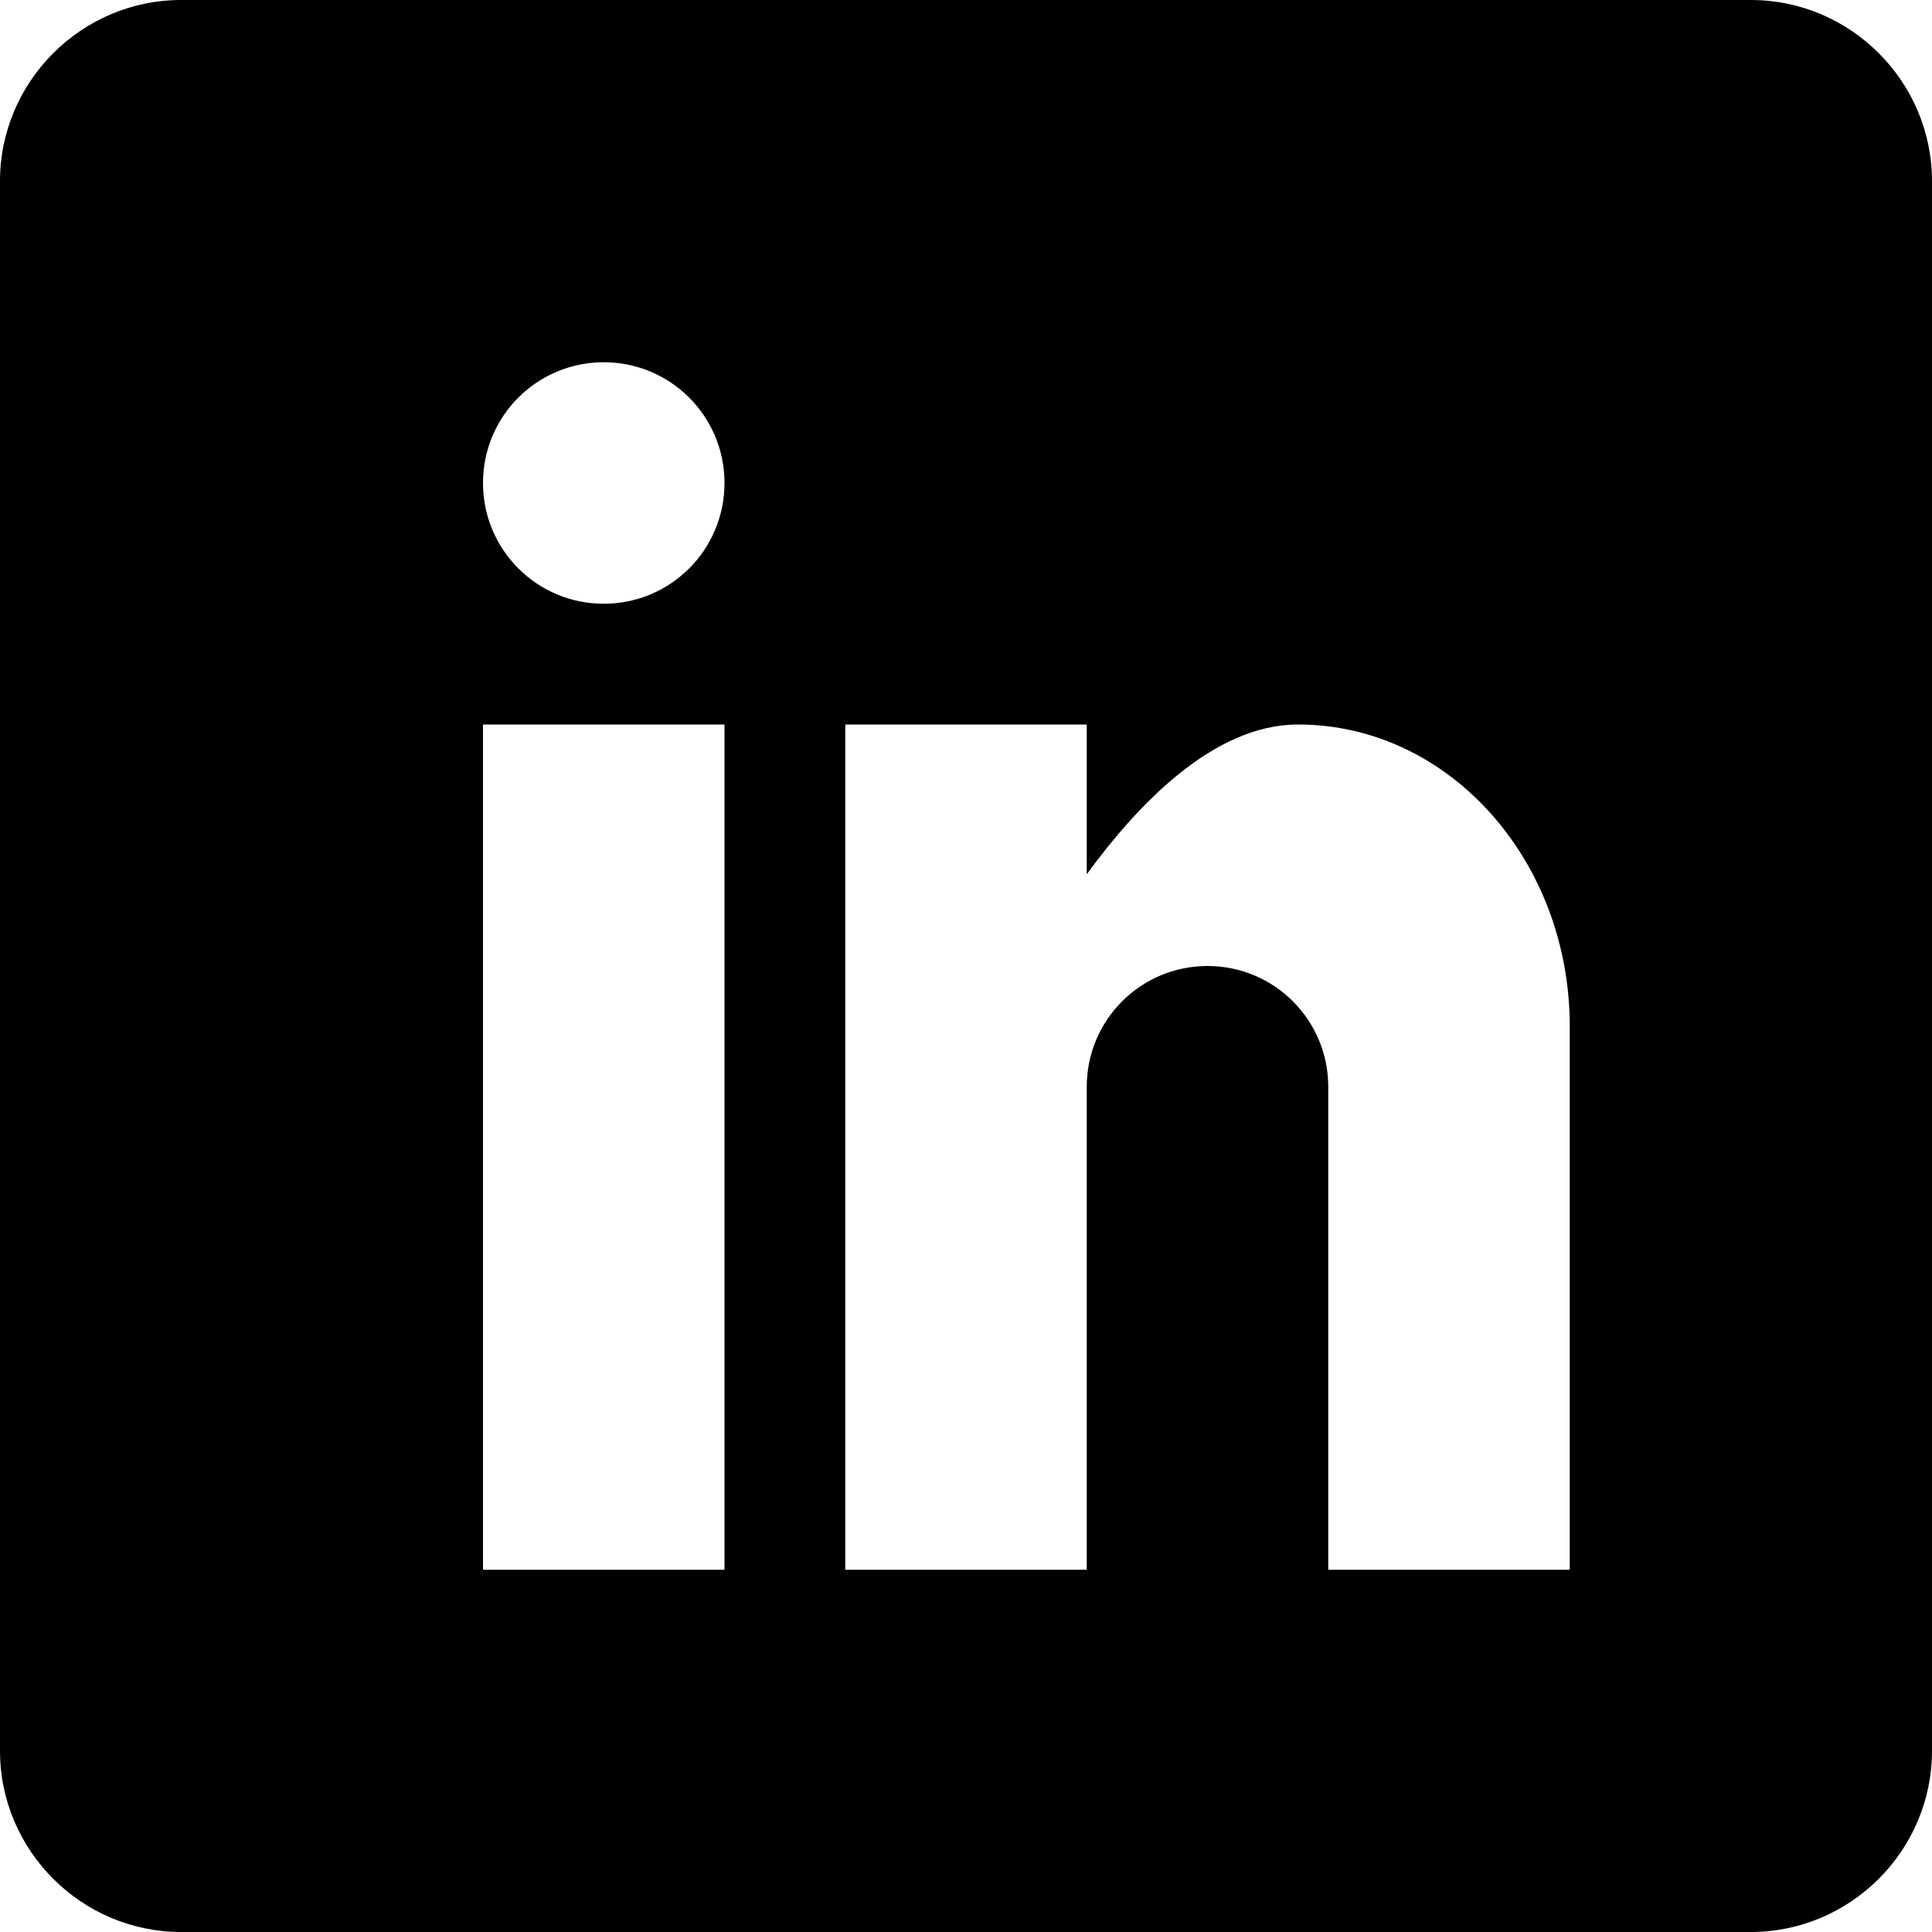
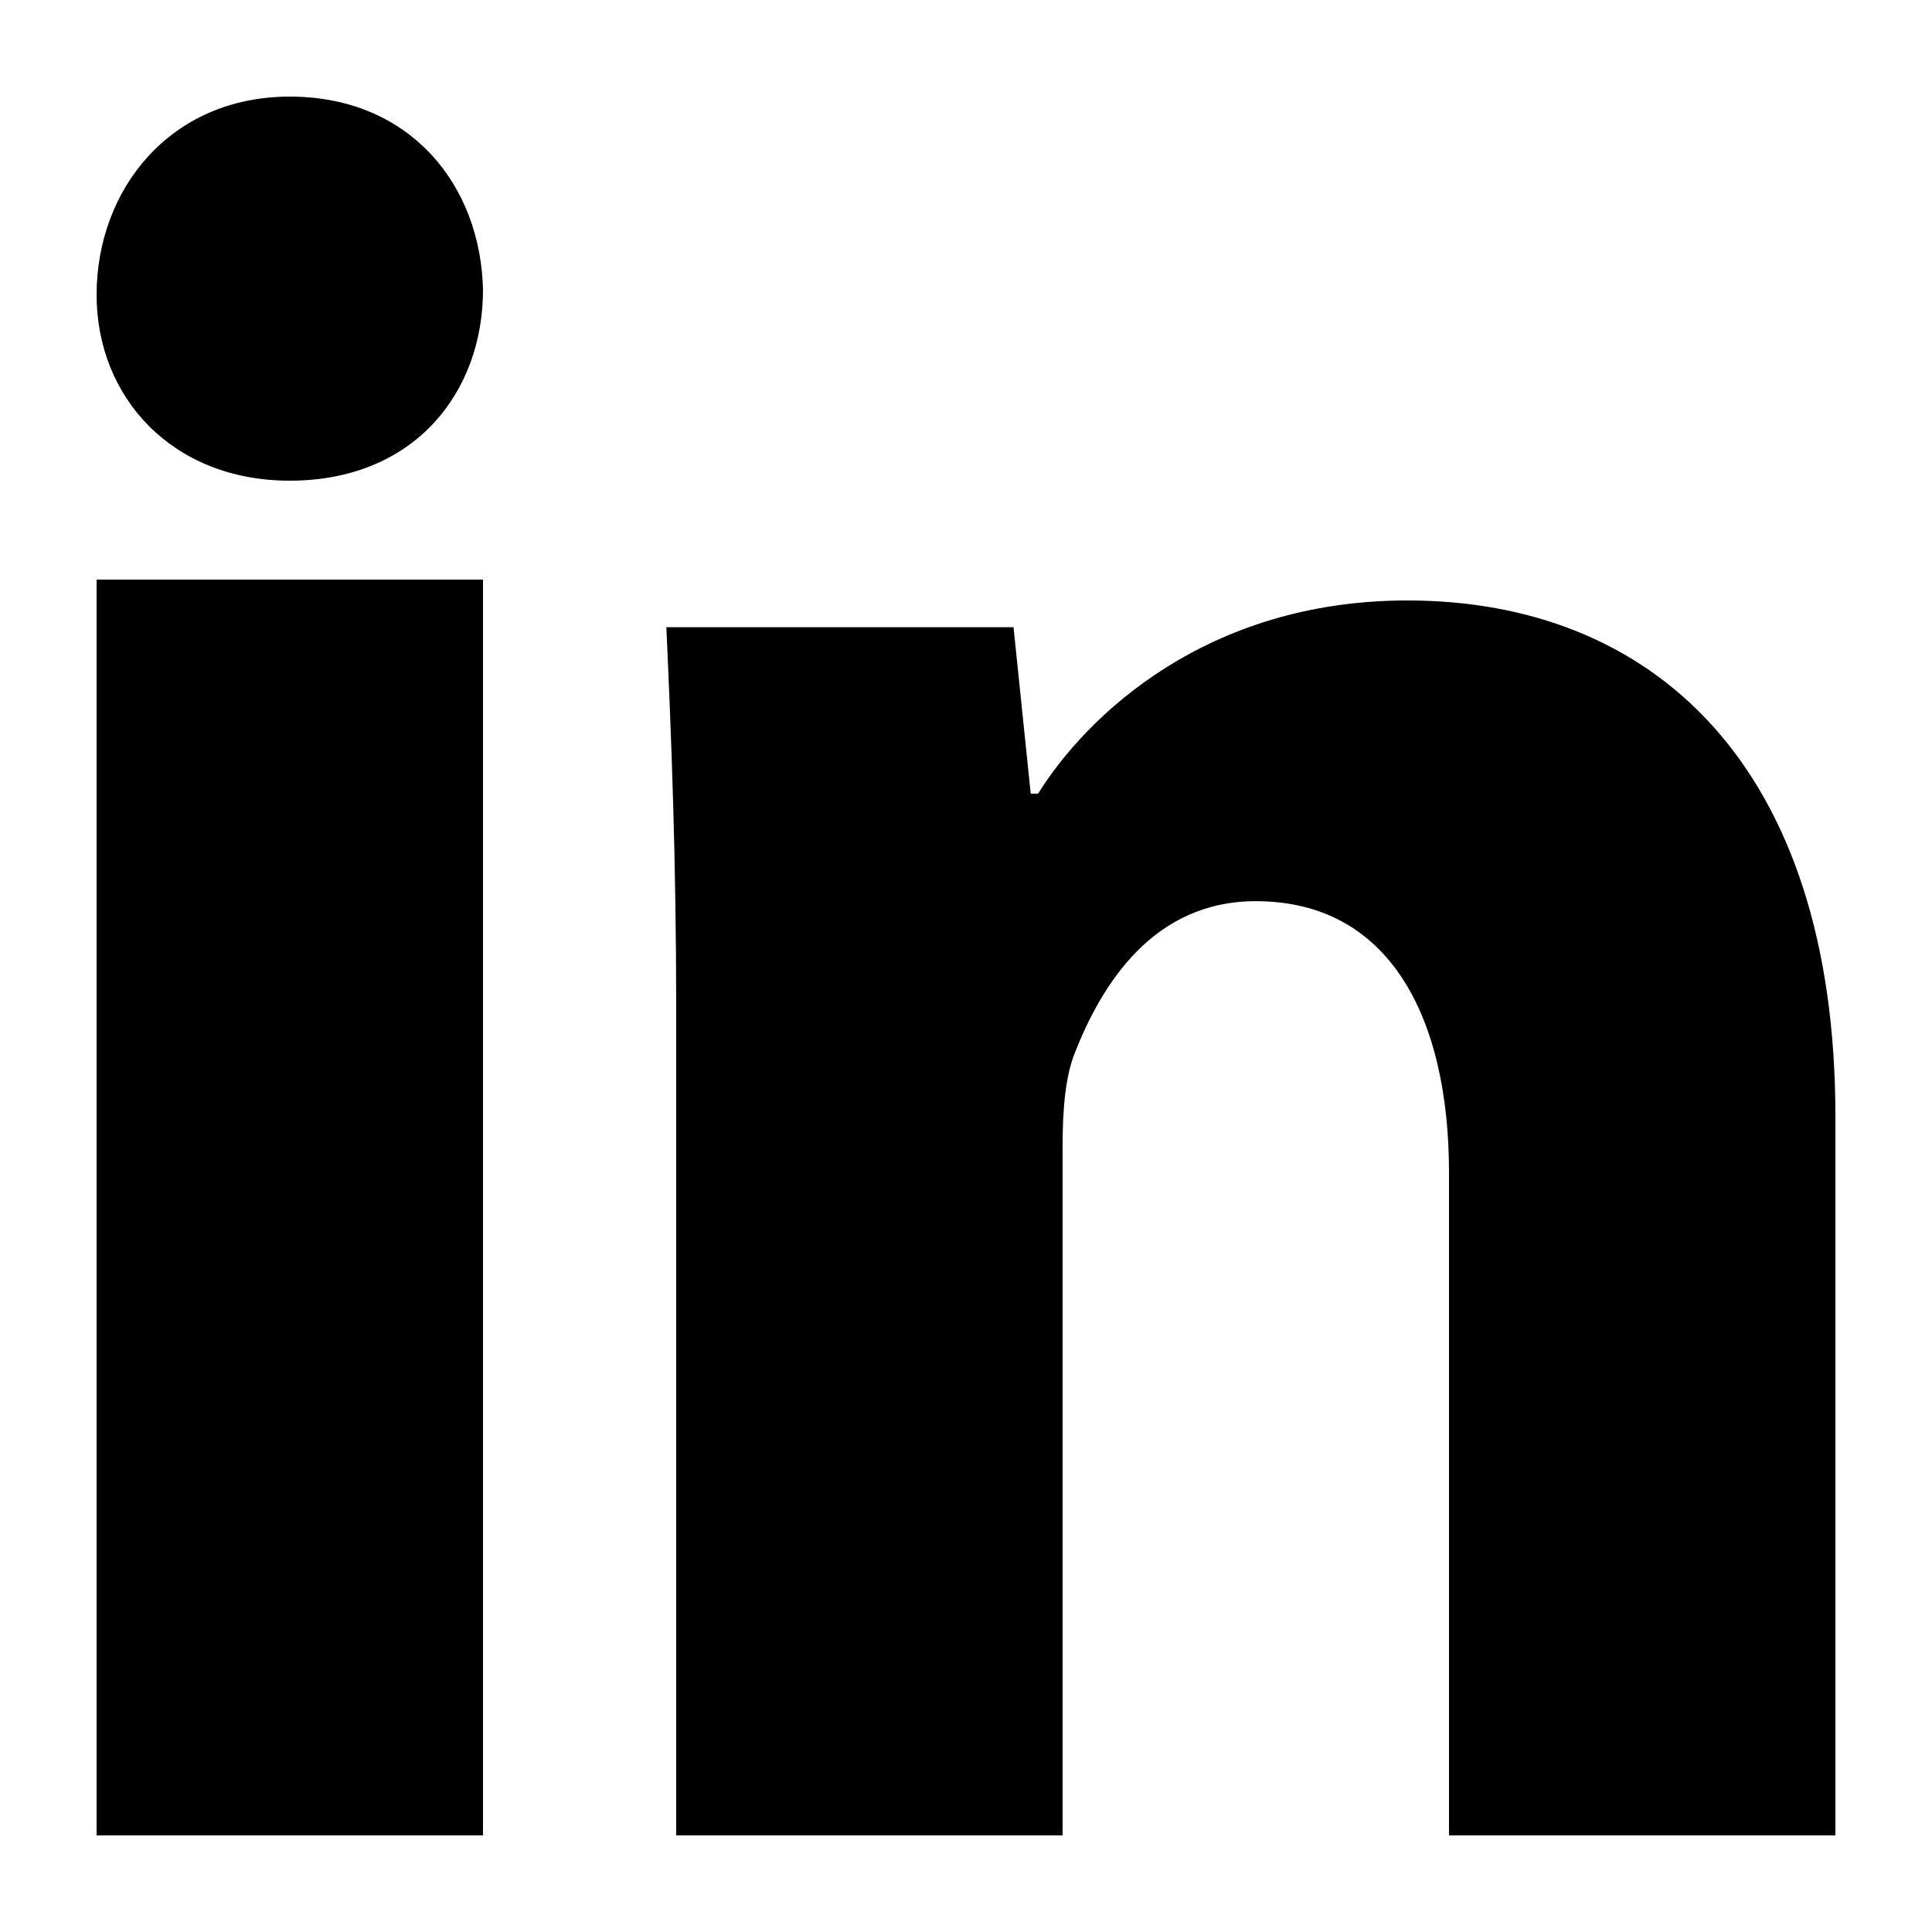
- <svg xmlns="http://www.w3.org/2000/svg" version="1.1" width="32" height="32" viewBox="0 0 32 32">
-   <path d="M29 0h-26c-1.65 0-3 1.35-3 3v26c0 1.65 1.35 3 3 3h26c1.65 0 3-1.35 3-3v-26c0-1.65-1.35-3-3-3zM12 26h-4v-14h4v14zM10 10c-1.106 0-2-0.894-2-2s0.894-2 2-2c1.106 0 2 0.894 2 2s-0.894 2-2 2zM26 26h-4v-8c0-1.106-0.894-2-2-2s-2 0.894-2 2v8h-4v-14h4v2.481c0.825-1.131 2.087-2.481 3.5-2.481 2.488 0 4.5 2.238 4.5 5v9z" />
+ <svg xmlns="http://www.w3.org/2000/svg" version="1.1" width="20" height="20" viewBox="0 0 20 20">
+   <path d="M5 3c0 1.062-0.71 1.976-2.001 1.976-1.215 0-1.999-0.862-1.999-1.924 0-1.090 0.76-2.052 2-2.052s1.976 0.91 2 2zM1 19v-13h4v13h-4z" />
+   <path d="M7 10.444c0-1.545-0.051-2.836-0.102-3.951h3.594l0.178 1.723h0.076c0.506-0.811 1.746-2 3.822-2 2.532 0 4.432 1.695 4.432 5.342v7.442h-4v-6.861c0-1.594-0.607-2.81-2-2.81-1.062 0-1.594 0.86-1.873 1.569-0.102 0.254-0.127 0.608-0.127 0.963v7.139h-4v-8.556z" />
</svg>
